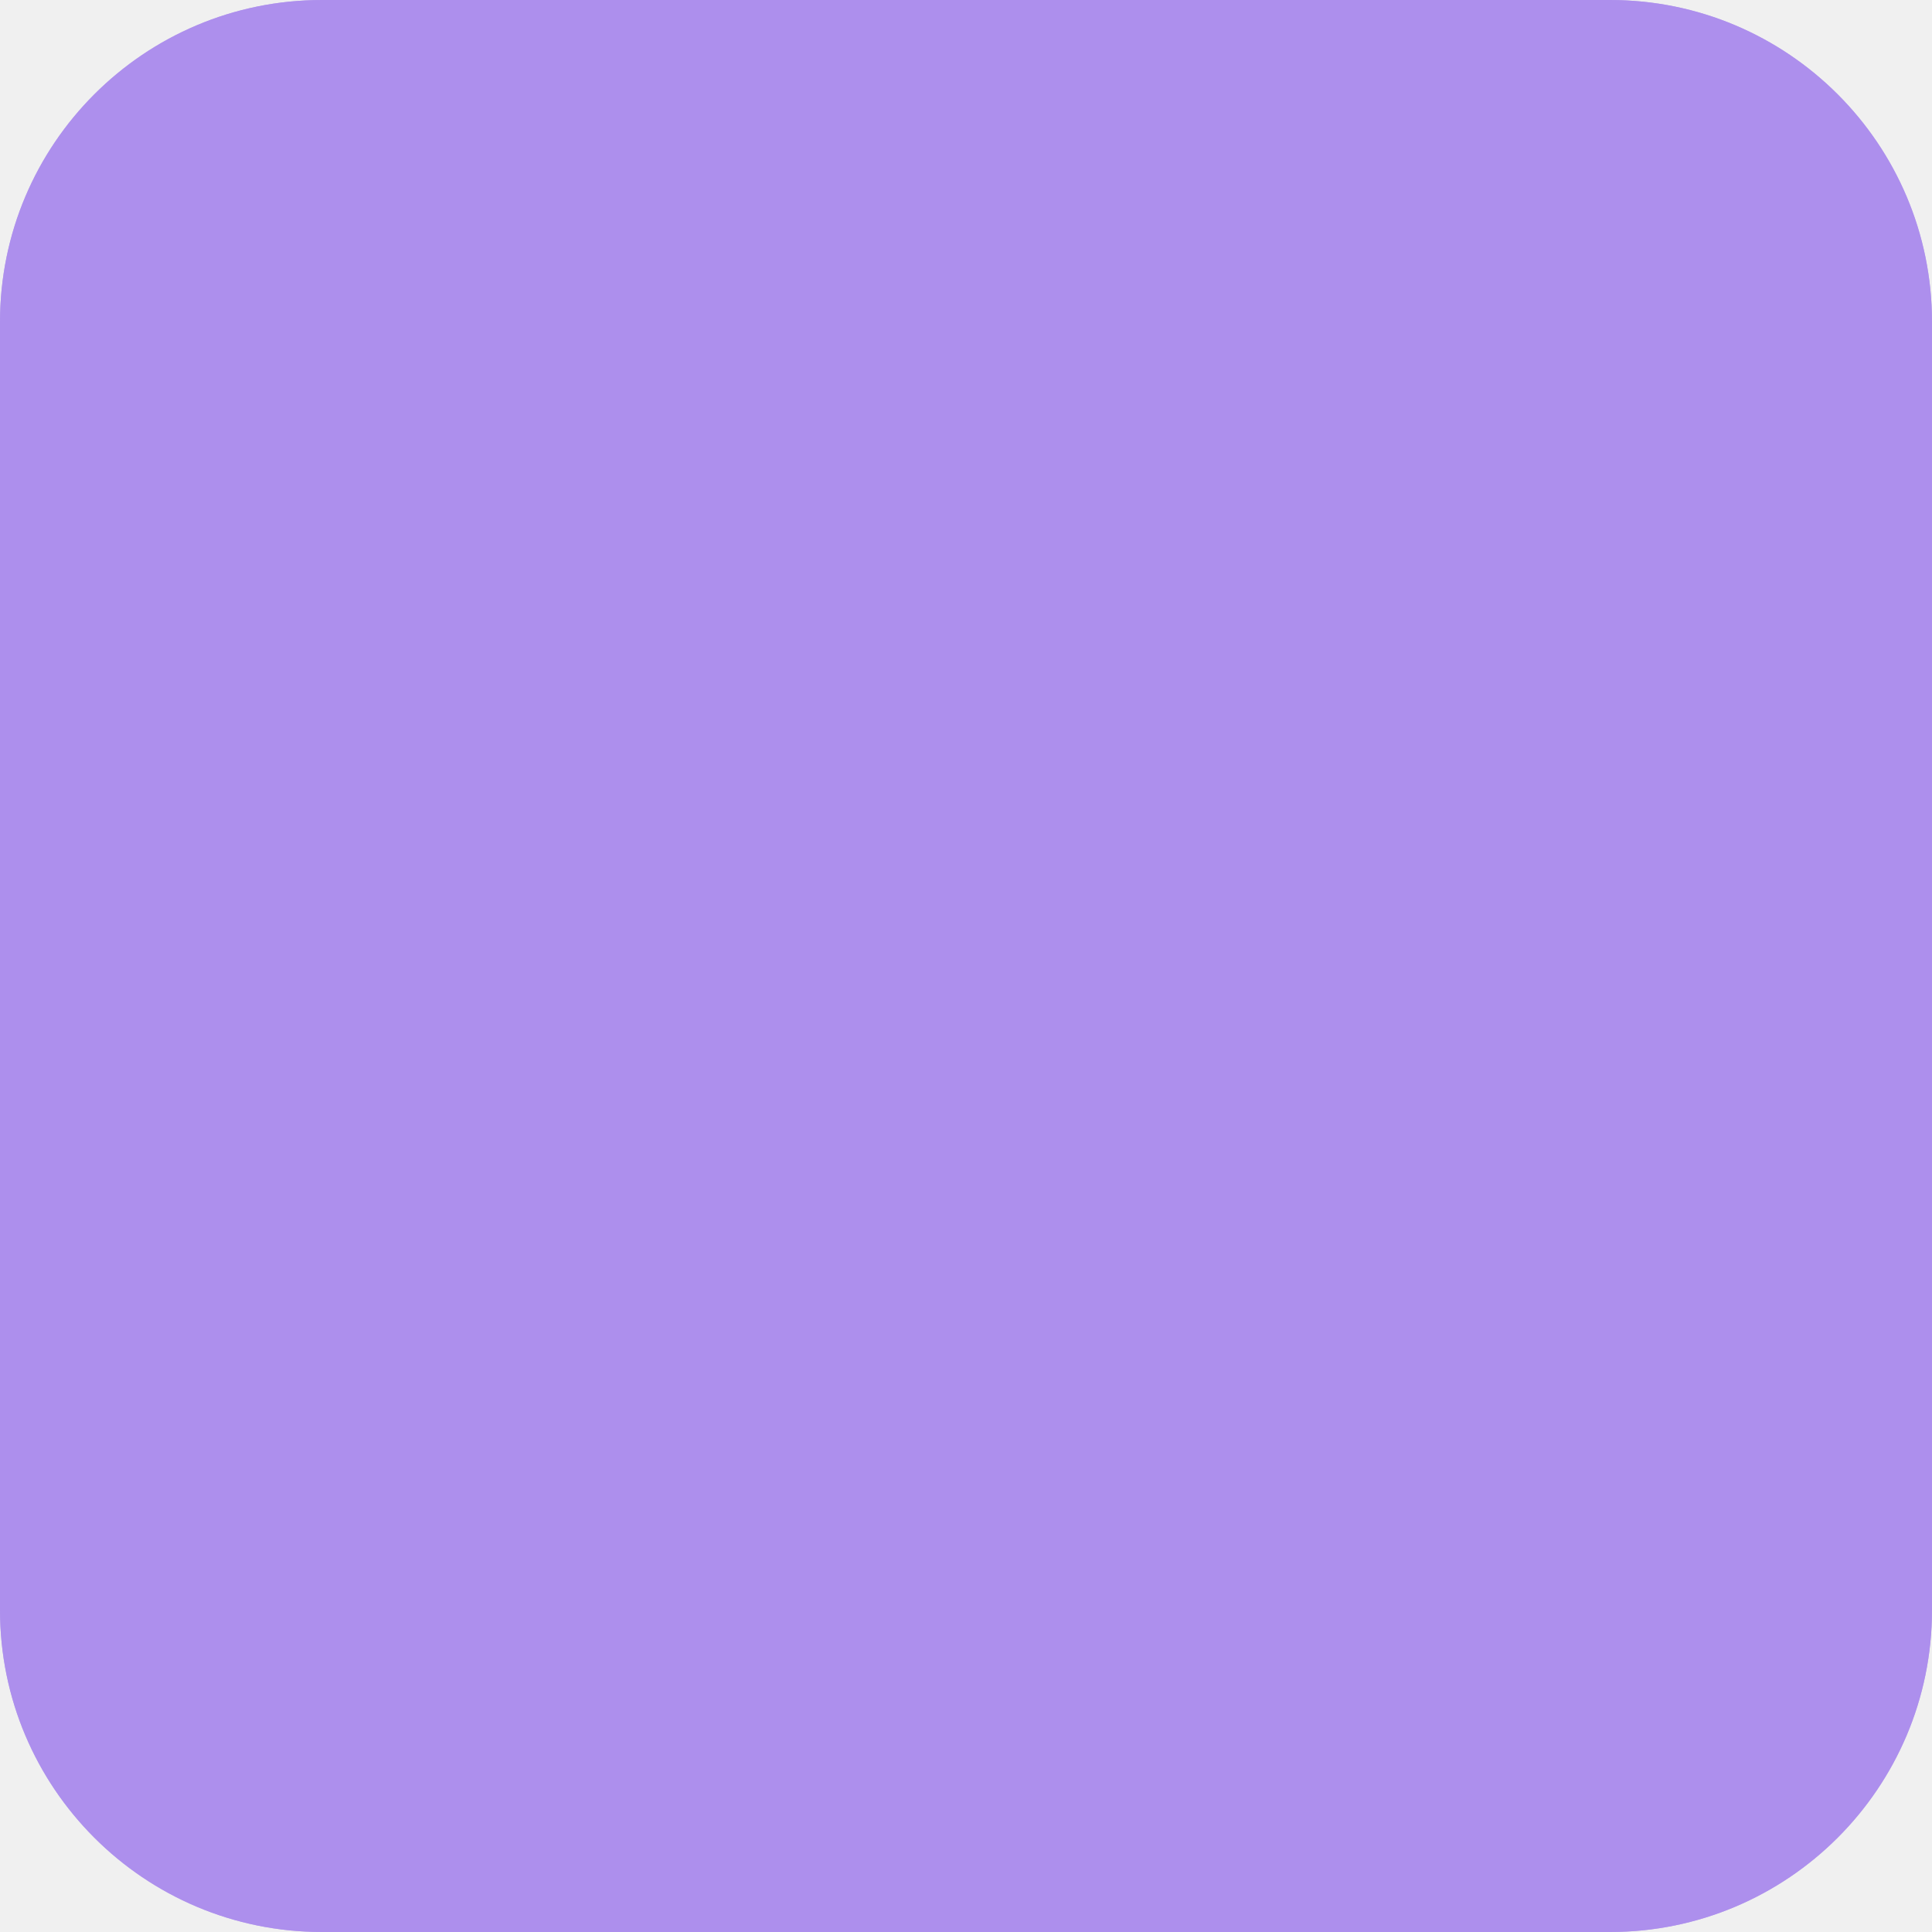
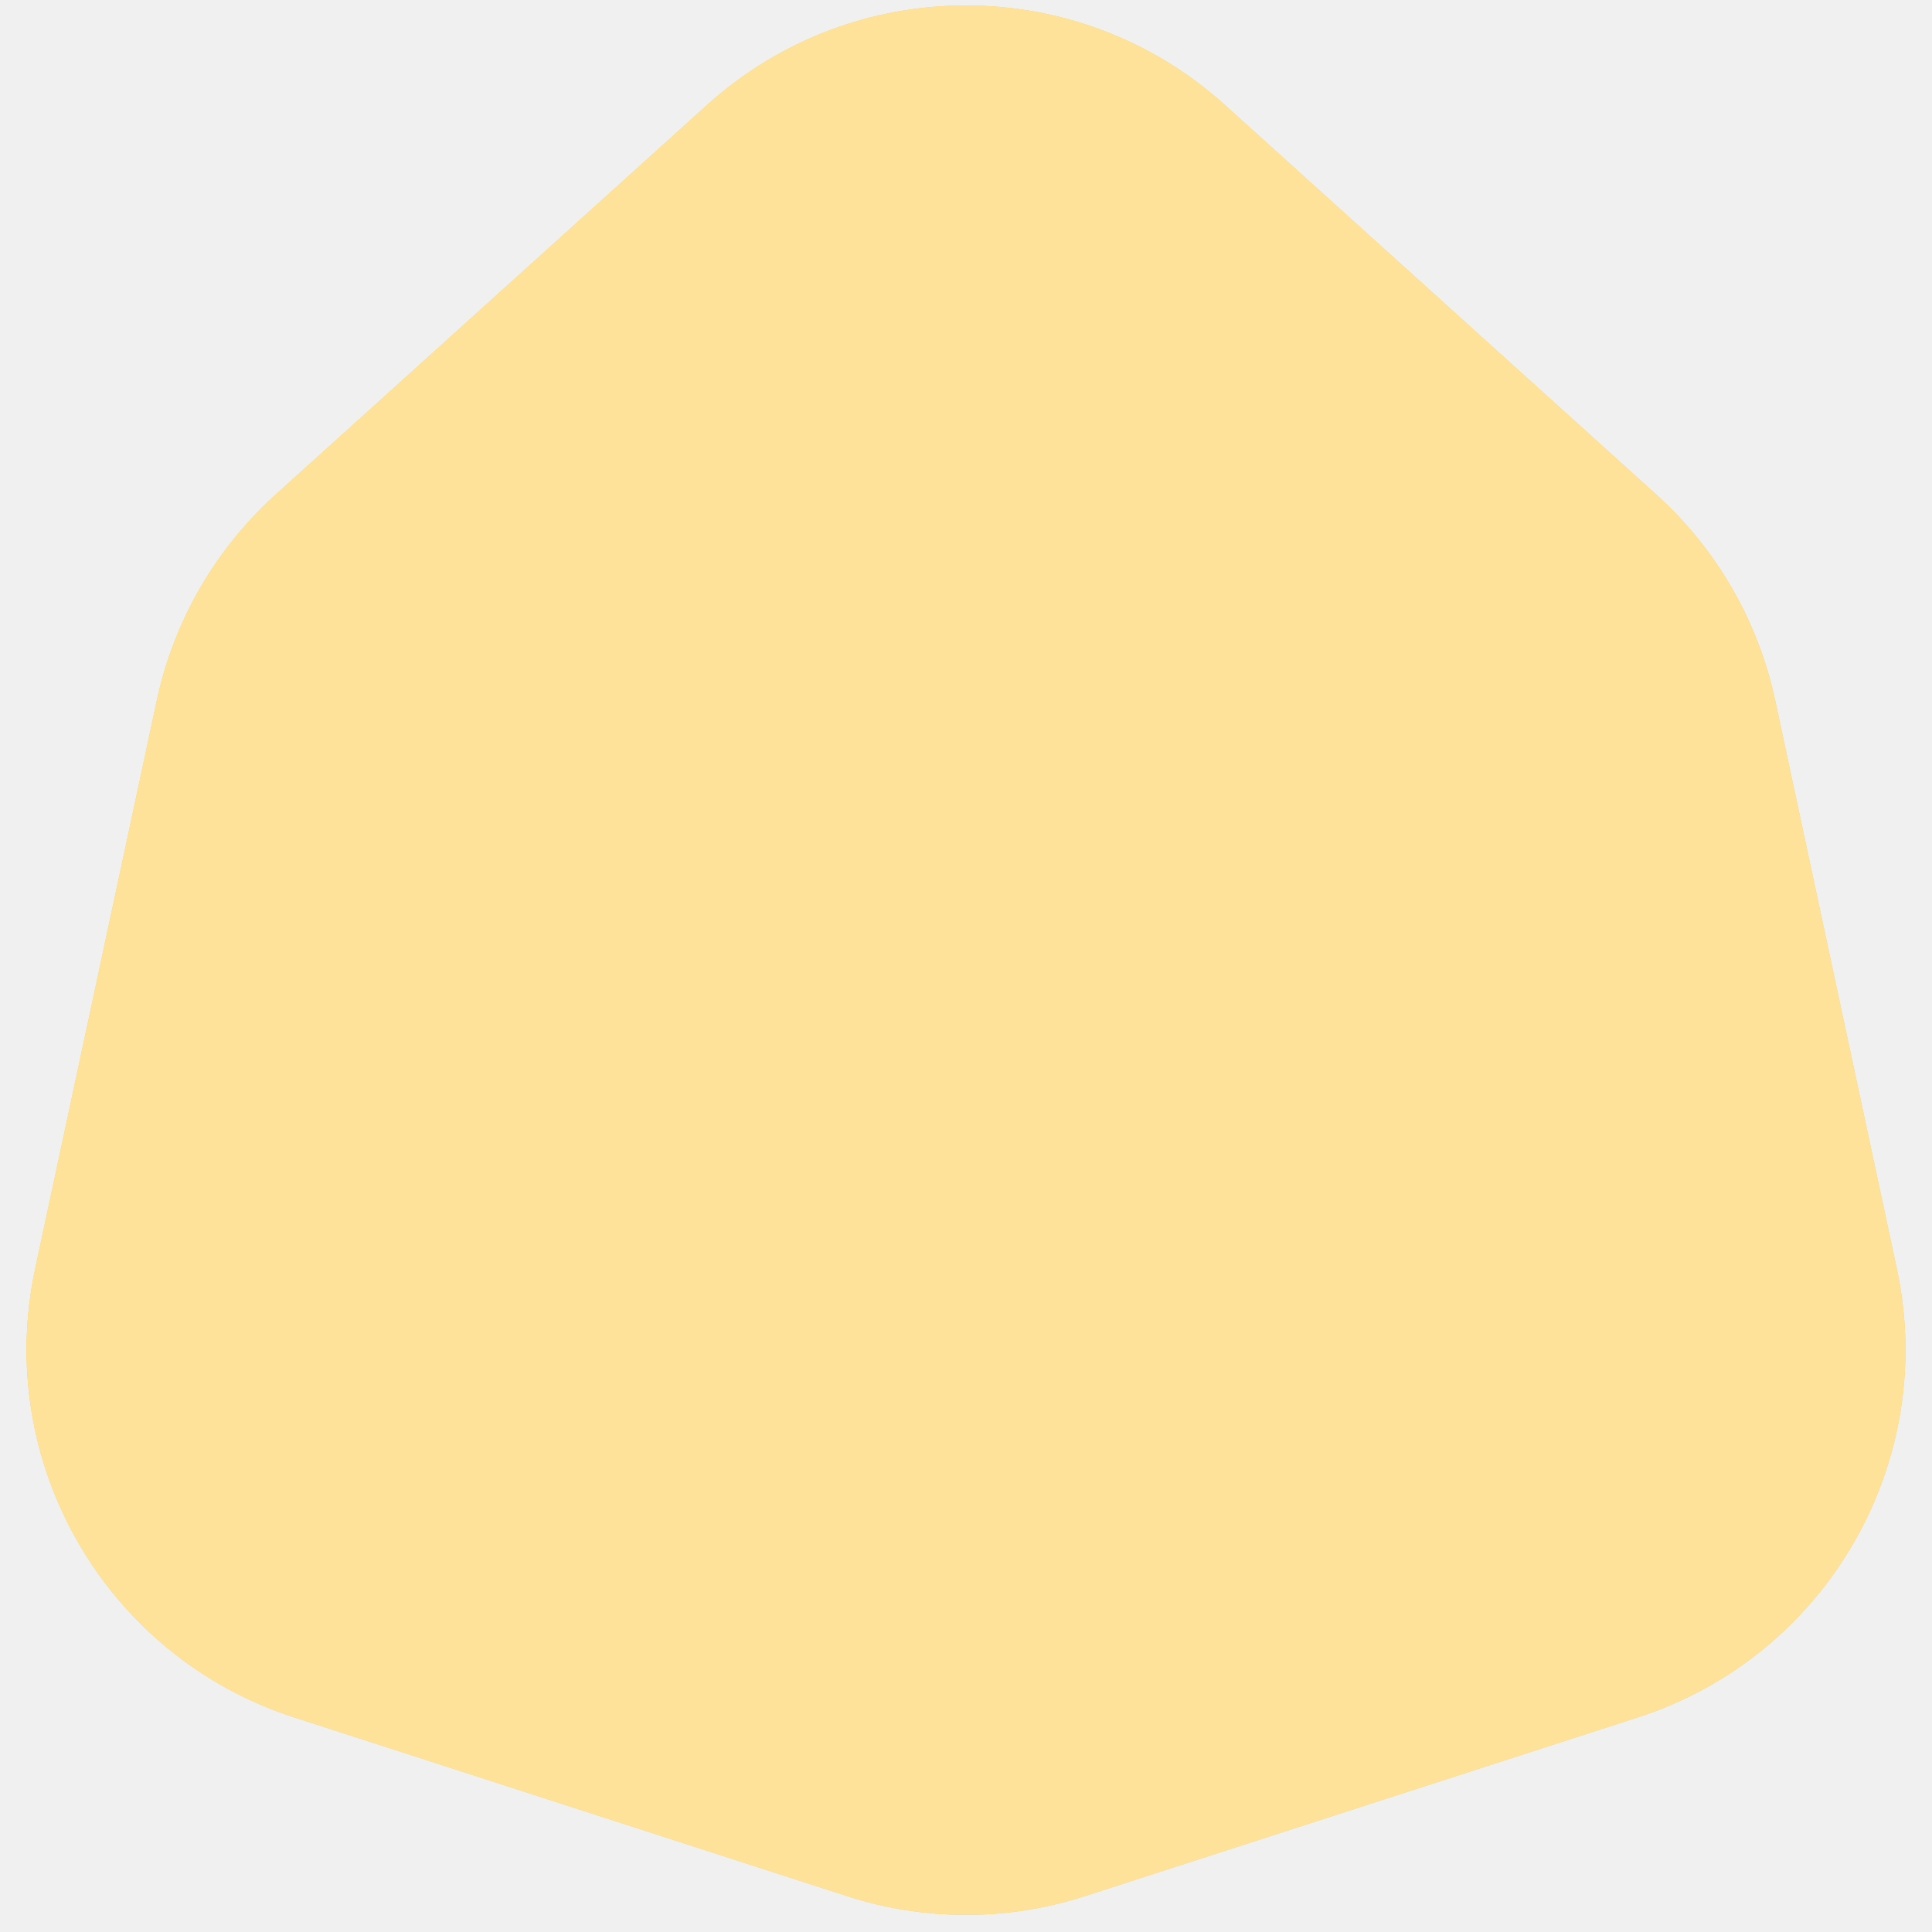
<svg xmlns="http://www.w3.org/2000/svg" width="30" height="30" viewBox="0 0 30 30" fill="none">
-   <rect width="30" height="30" rx="5" fill="#7644E1" />
-   <rect width="30" height="30" rx="5" fill="white" fill-opacity="0.4" />
+   <path d="M10.979 1.631C13.263 -0.431 16.737 -0.431 19.021 1.631L25.719 7.68C26.655 8.525 27.301 9.644 27.565 10.877L29.454 19.702C30.099 22.711 28.361 25.72 25.433 26.667L16.846 29.443C15.646 29.831 14.354 29.831 13.154 29.443L4.567 26.667C1.639 25.72 -0.098 22.711 0.546 19.702L2.435 10.877C2.699 9.644 3.345 8.525 4.281 7.68L10.979 1.631Z" fill="#FFB700" />
+   <path d="M10.979 1.631C13.263 -0.431 16.737 -0.431 19.021 1.631L25.719 7.68C26.655 8.525 27.301 9.644 27.565 10.877L29.454 19.702C30.099 22.711 28.361 25.72 25.433 26.667L16.846 29.443C15.646 29.831 14.354 29.831 13.154 29.443L4.567 26.667C1.639 25.72 -0.098 22.711 0.546 19.702L2.435 10.877C2.699 9.644 3.345 8.525 4.281 7.68L10.979 1.631Z" fill="white" fill-opacity="0.6" />
</svg>
